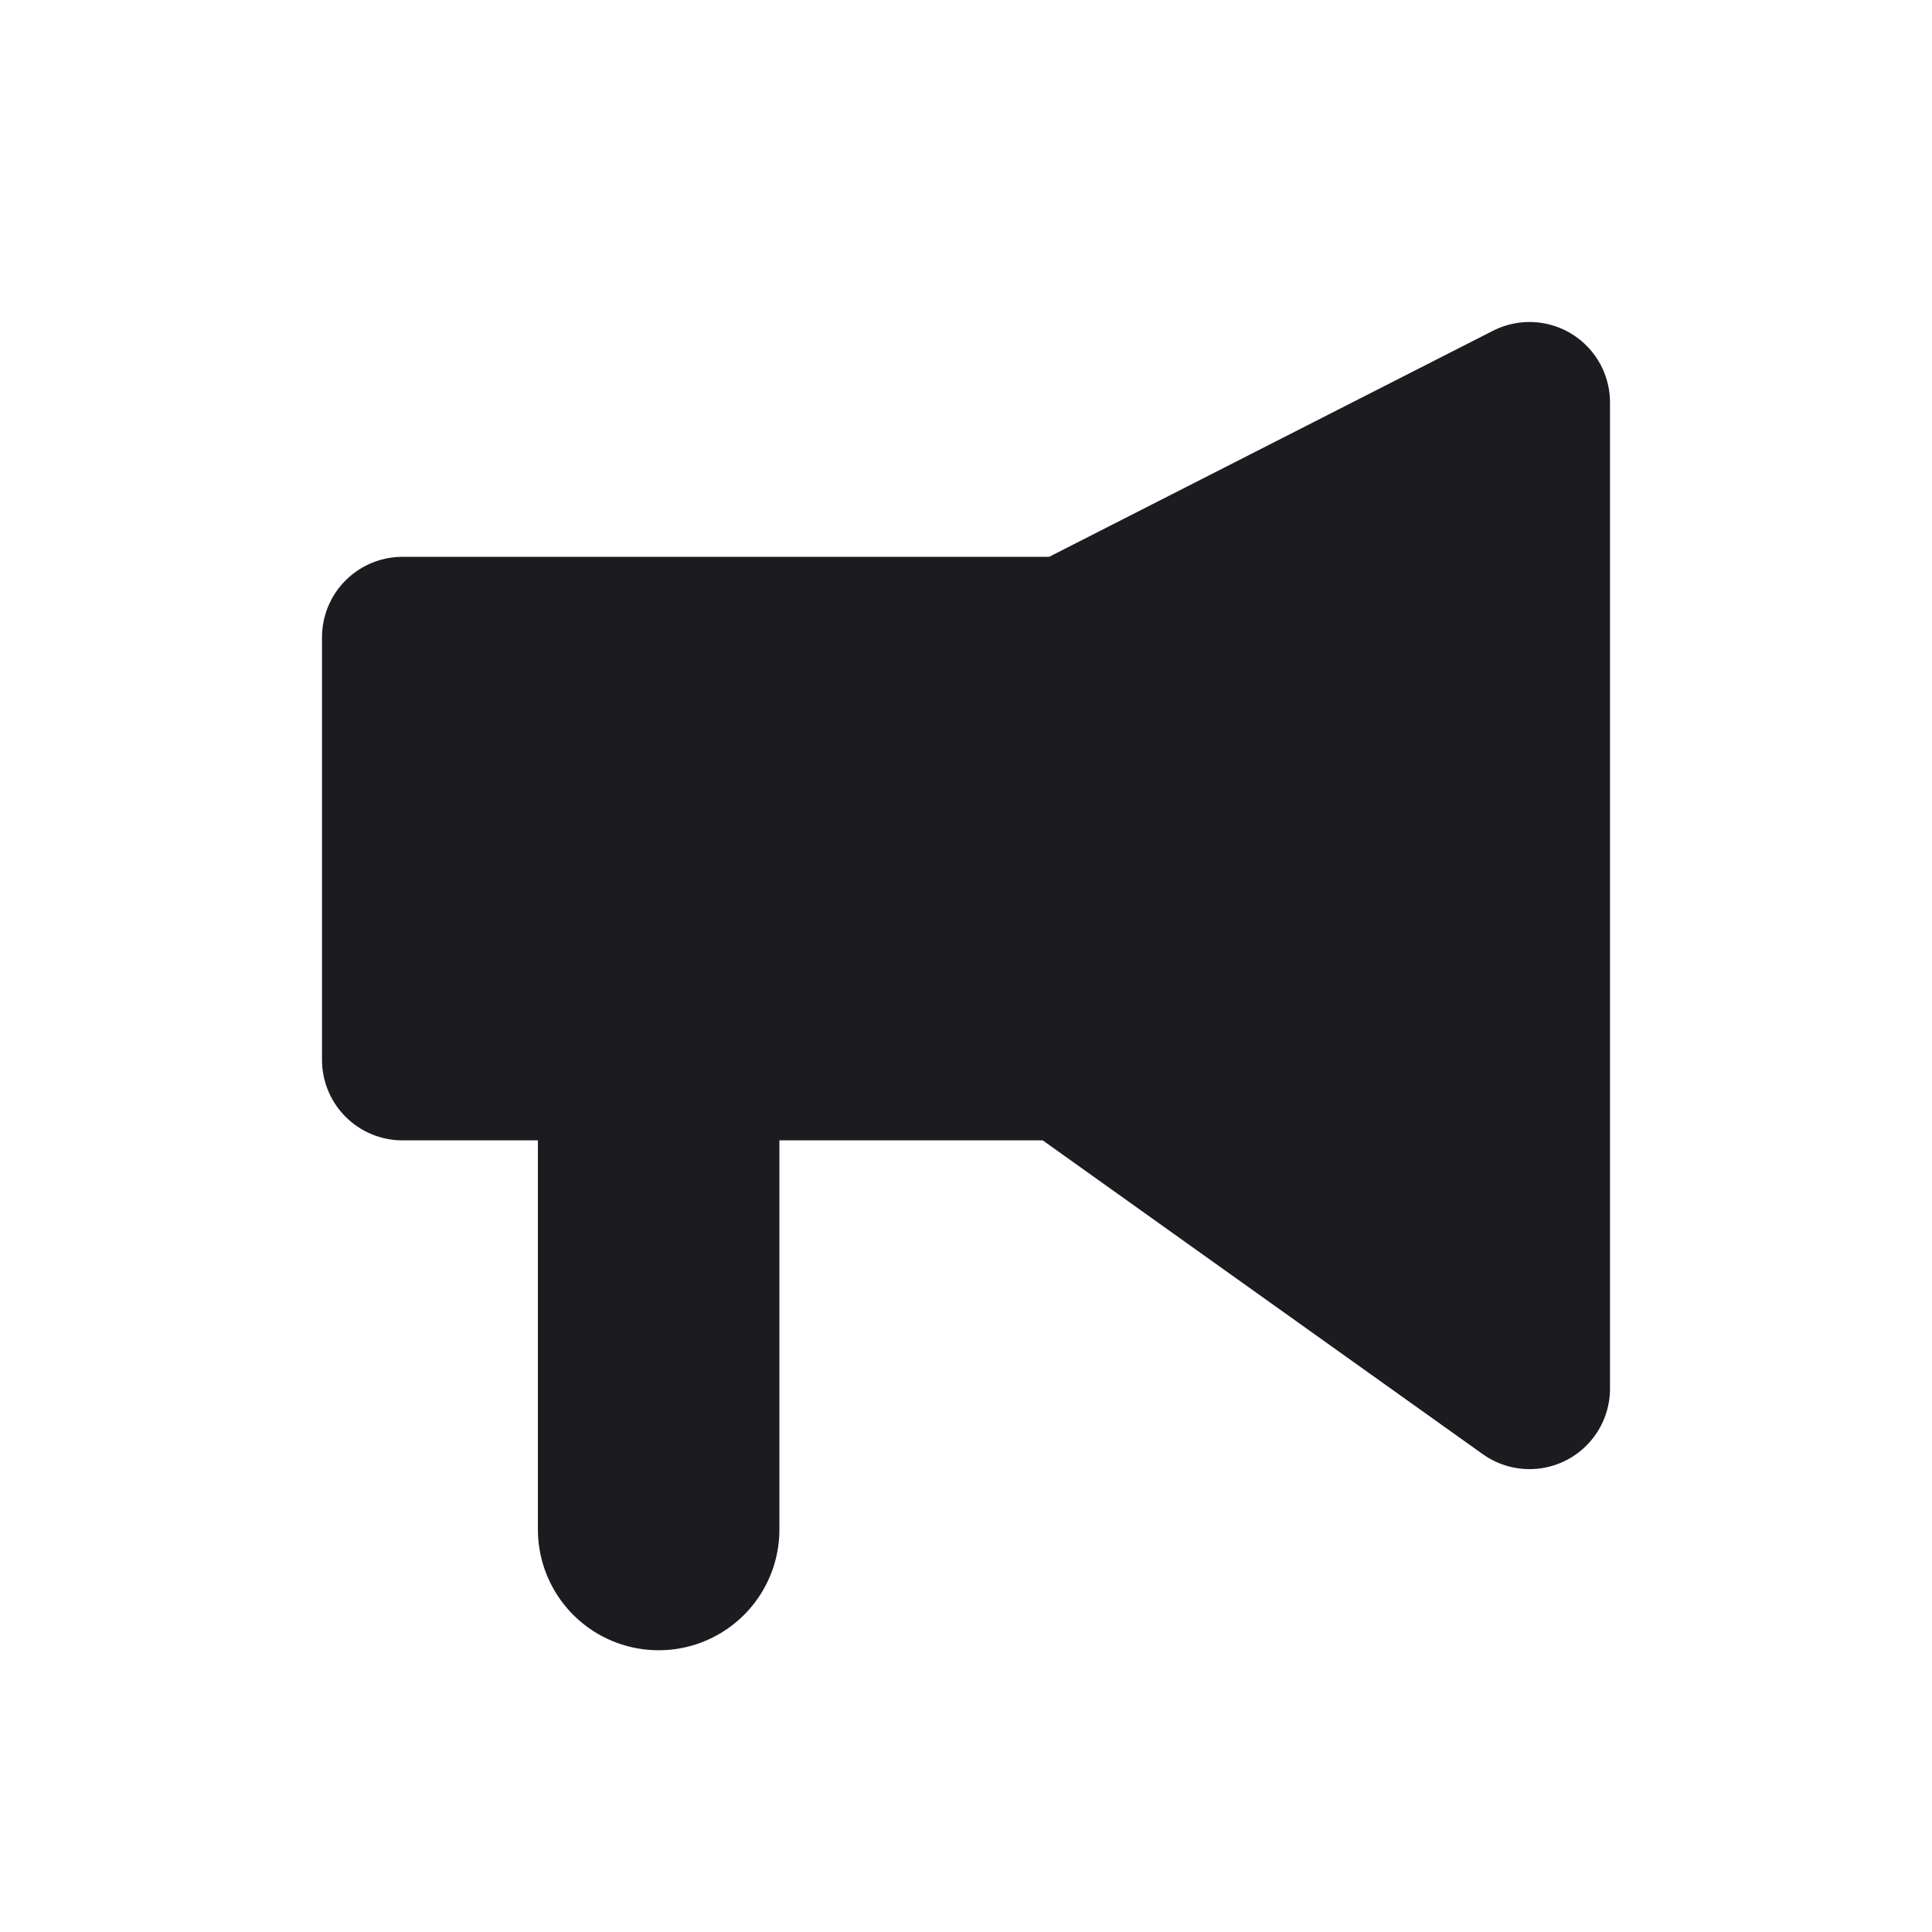
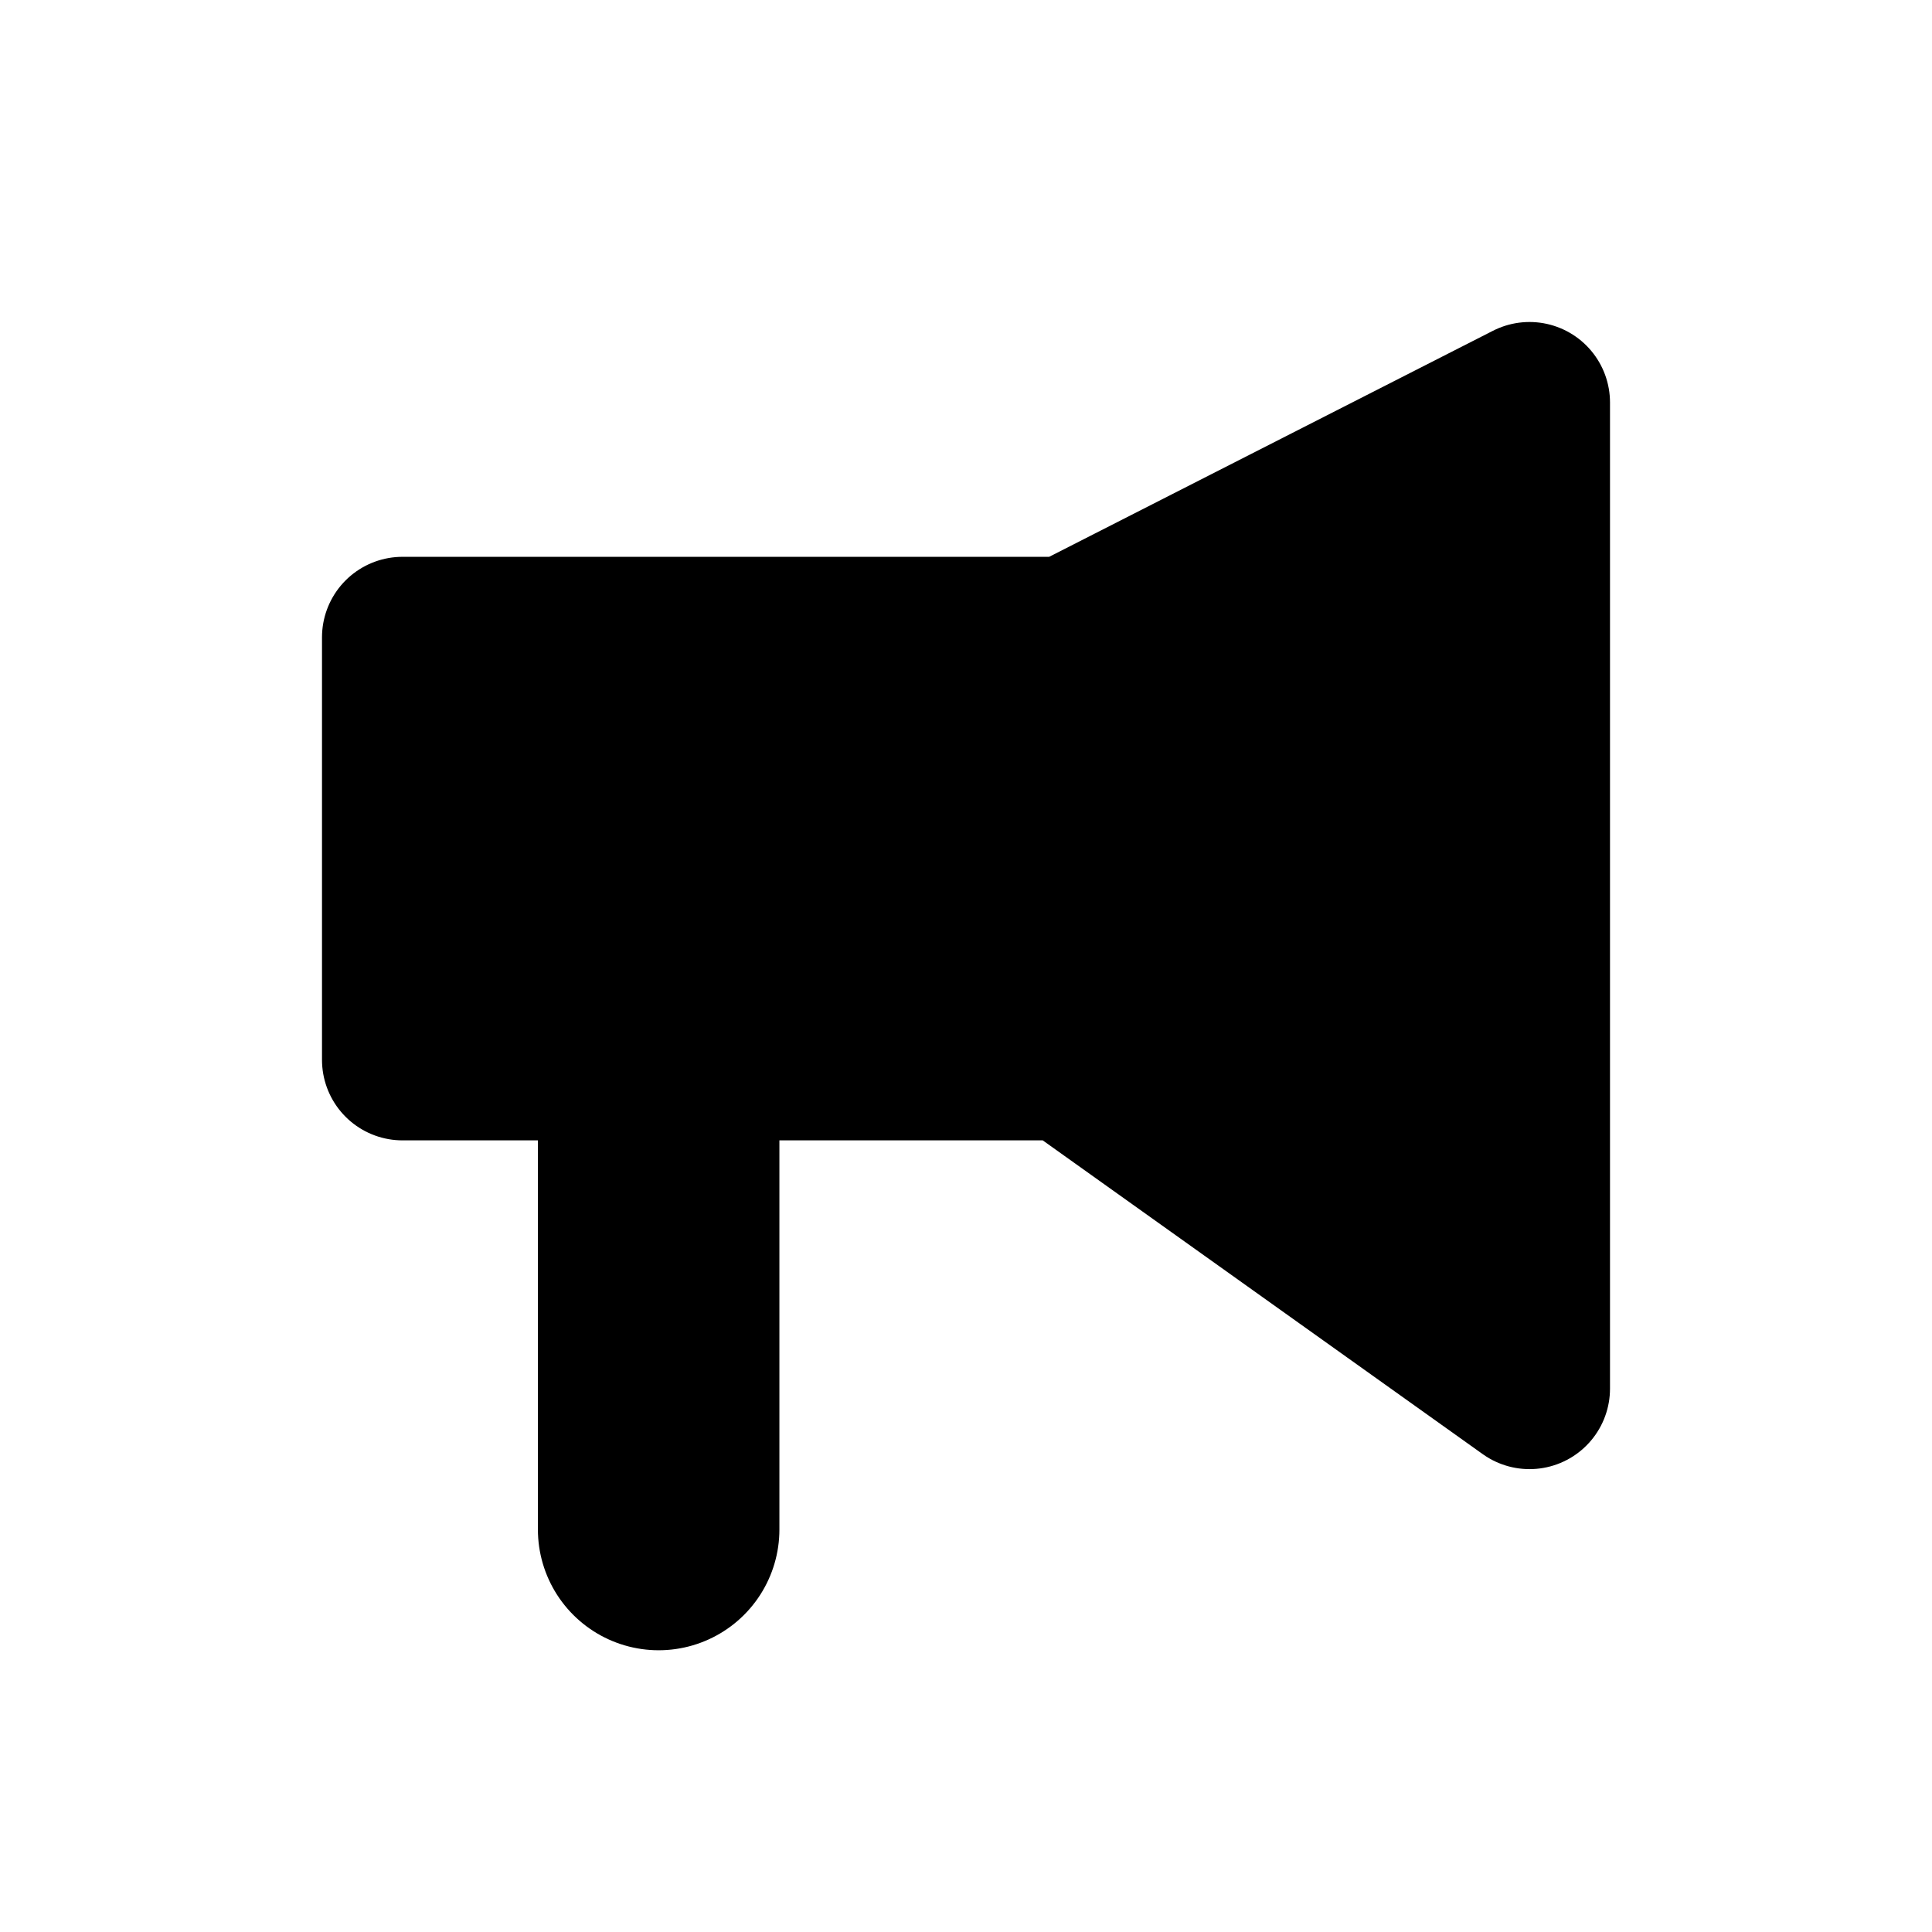
<svg xmlns="http://www.w3.org/2000/svg" width="24" height="24" viewBox="0 0 24 24" fill="none">
-   <path d="M5 13.166V7.917H13.273L19 5V17.25L13.273 13.166H5Z" fill="#1C1B1F" stroke="#1C1B1F" stroke-width="2" stroke-linejoin="round" />
-   <path d="M8.182 13.167V19" stroke="#1C1B1F" stroke-width="3" stroke-linecap="round" stroke-linejoin="round" />
+   <path d="M5 13.166V7.917H13.273L19 5V17.25L13.273 13.166H5Z" fill="currentColor" stroke="currentColor" stroke-width="2" stroke-linejoin="round" />
+   <path d="M8.182 13.167V19" stroke="currentColor" stroke-width="3" stroke-linecap="round" stroke-linejoin="round" />
</svg>
